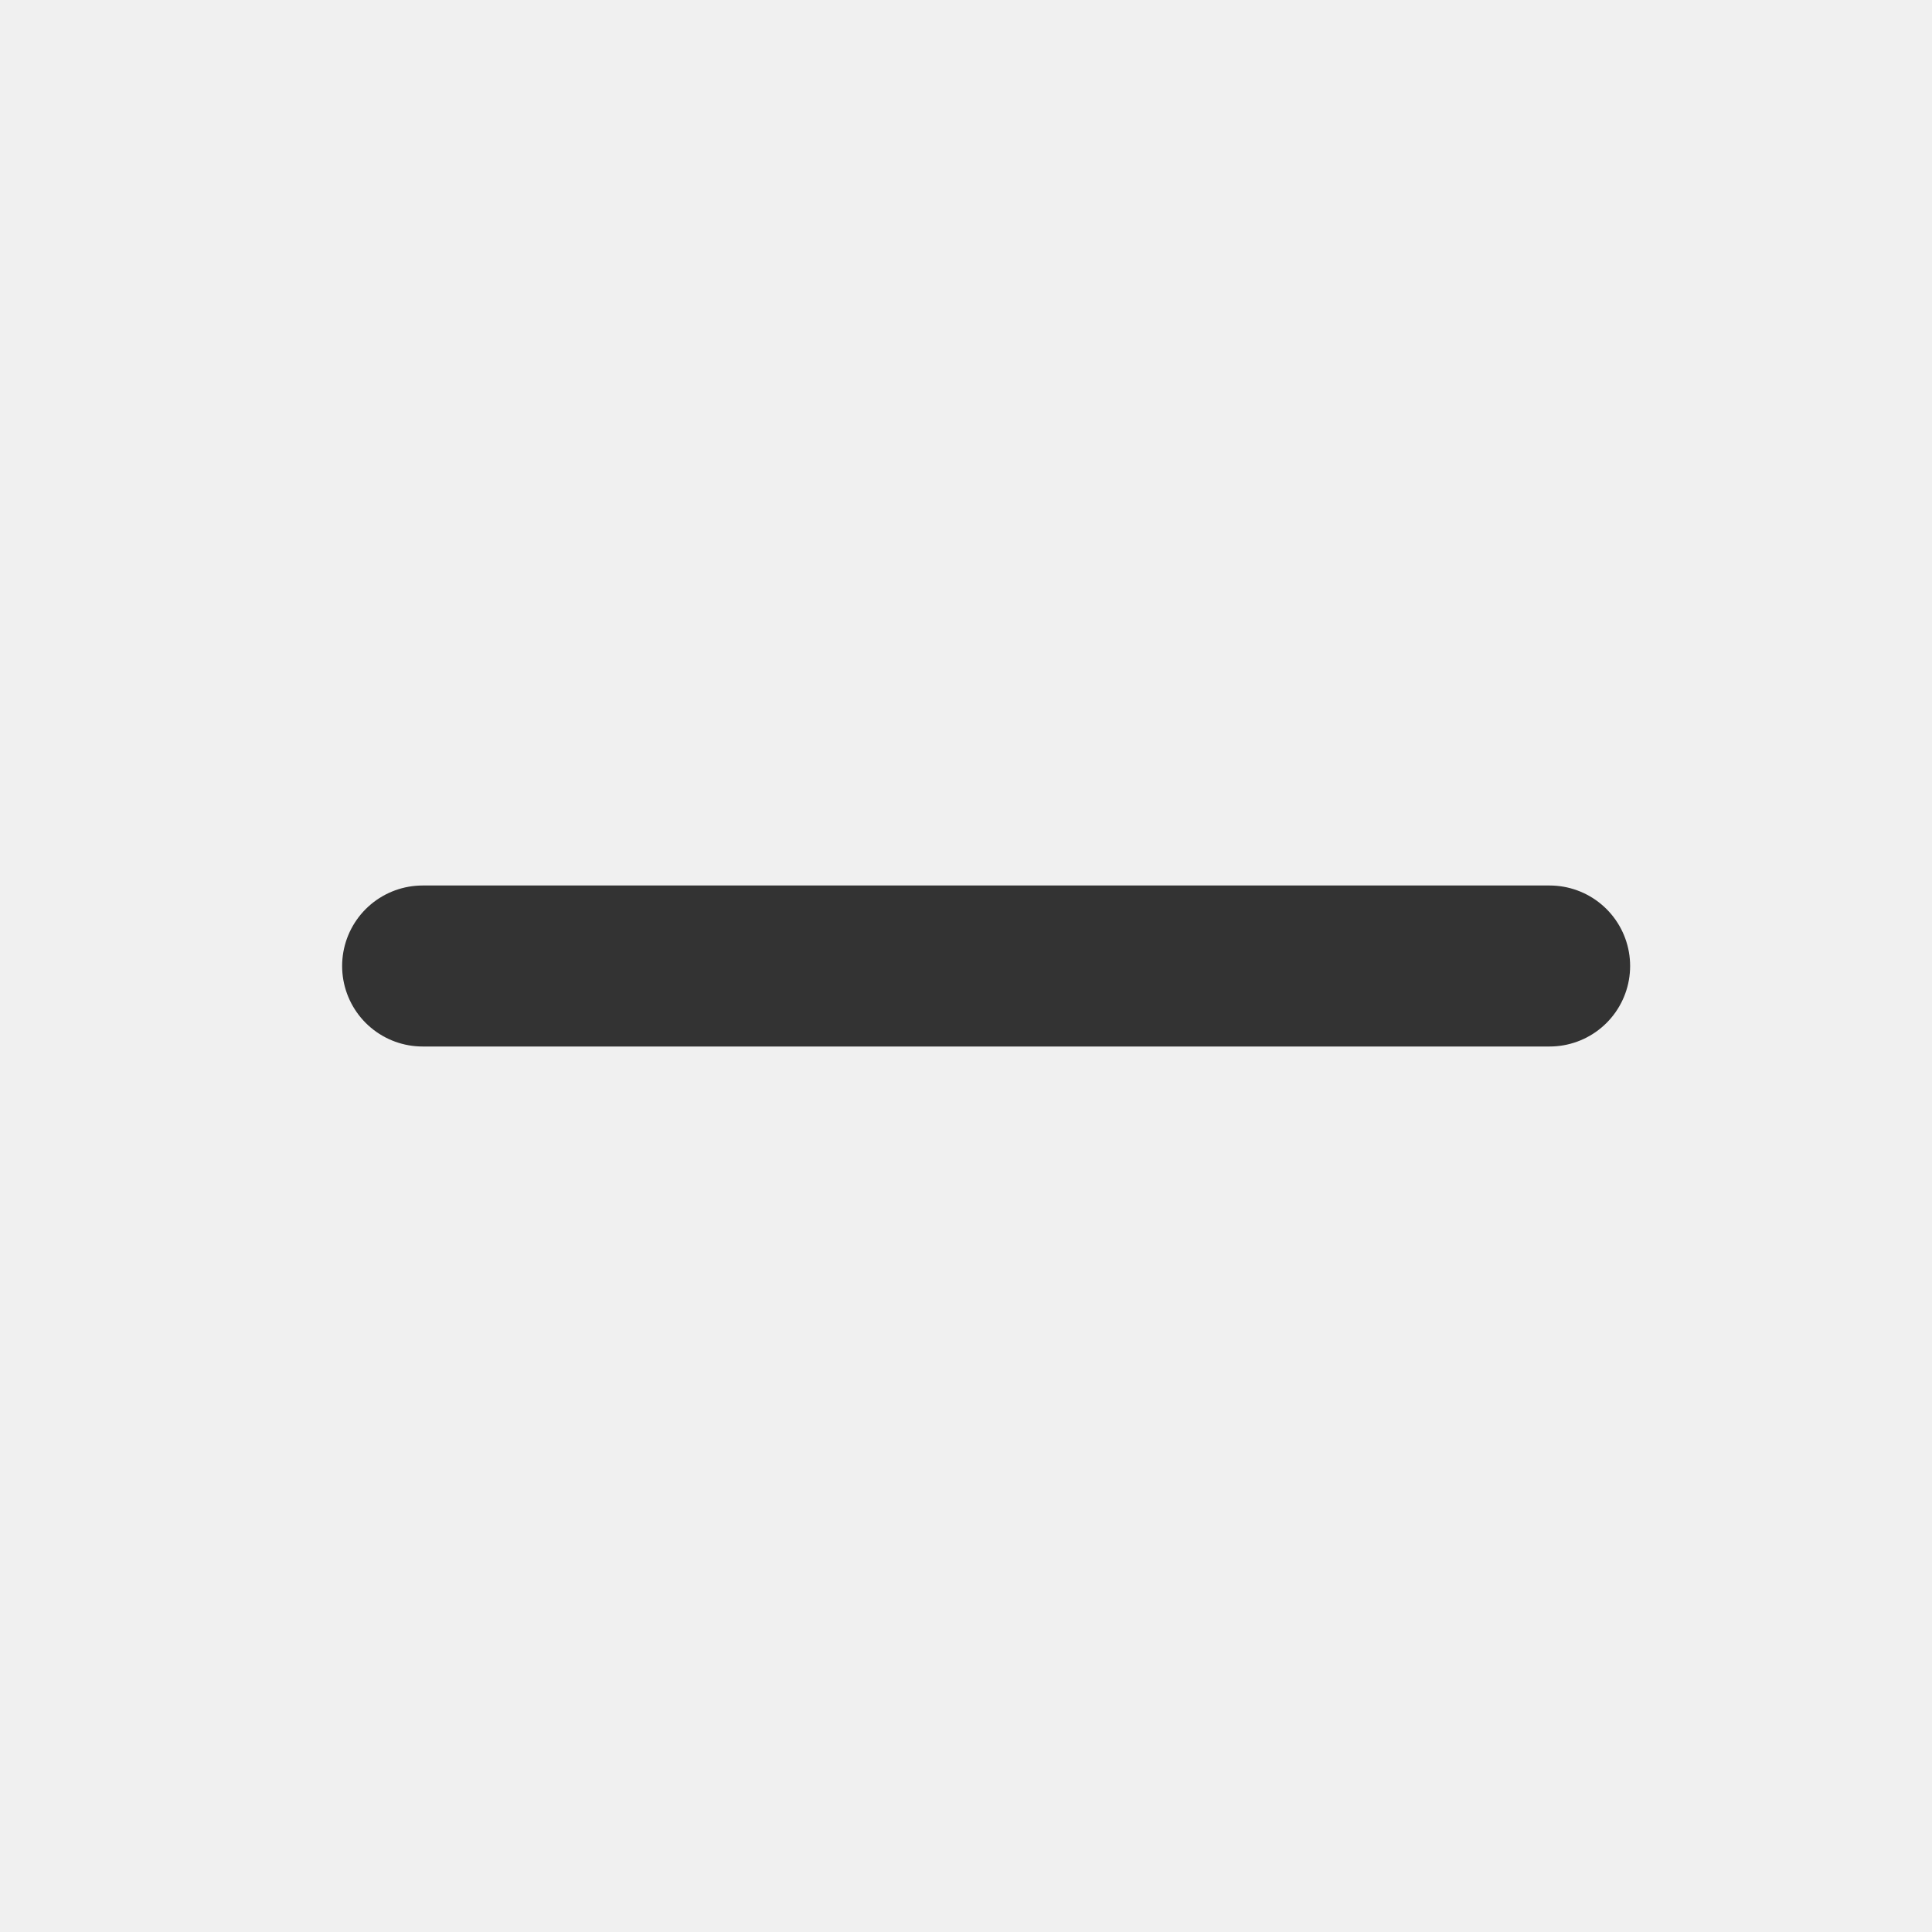
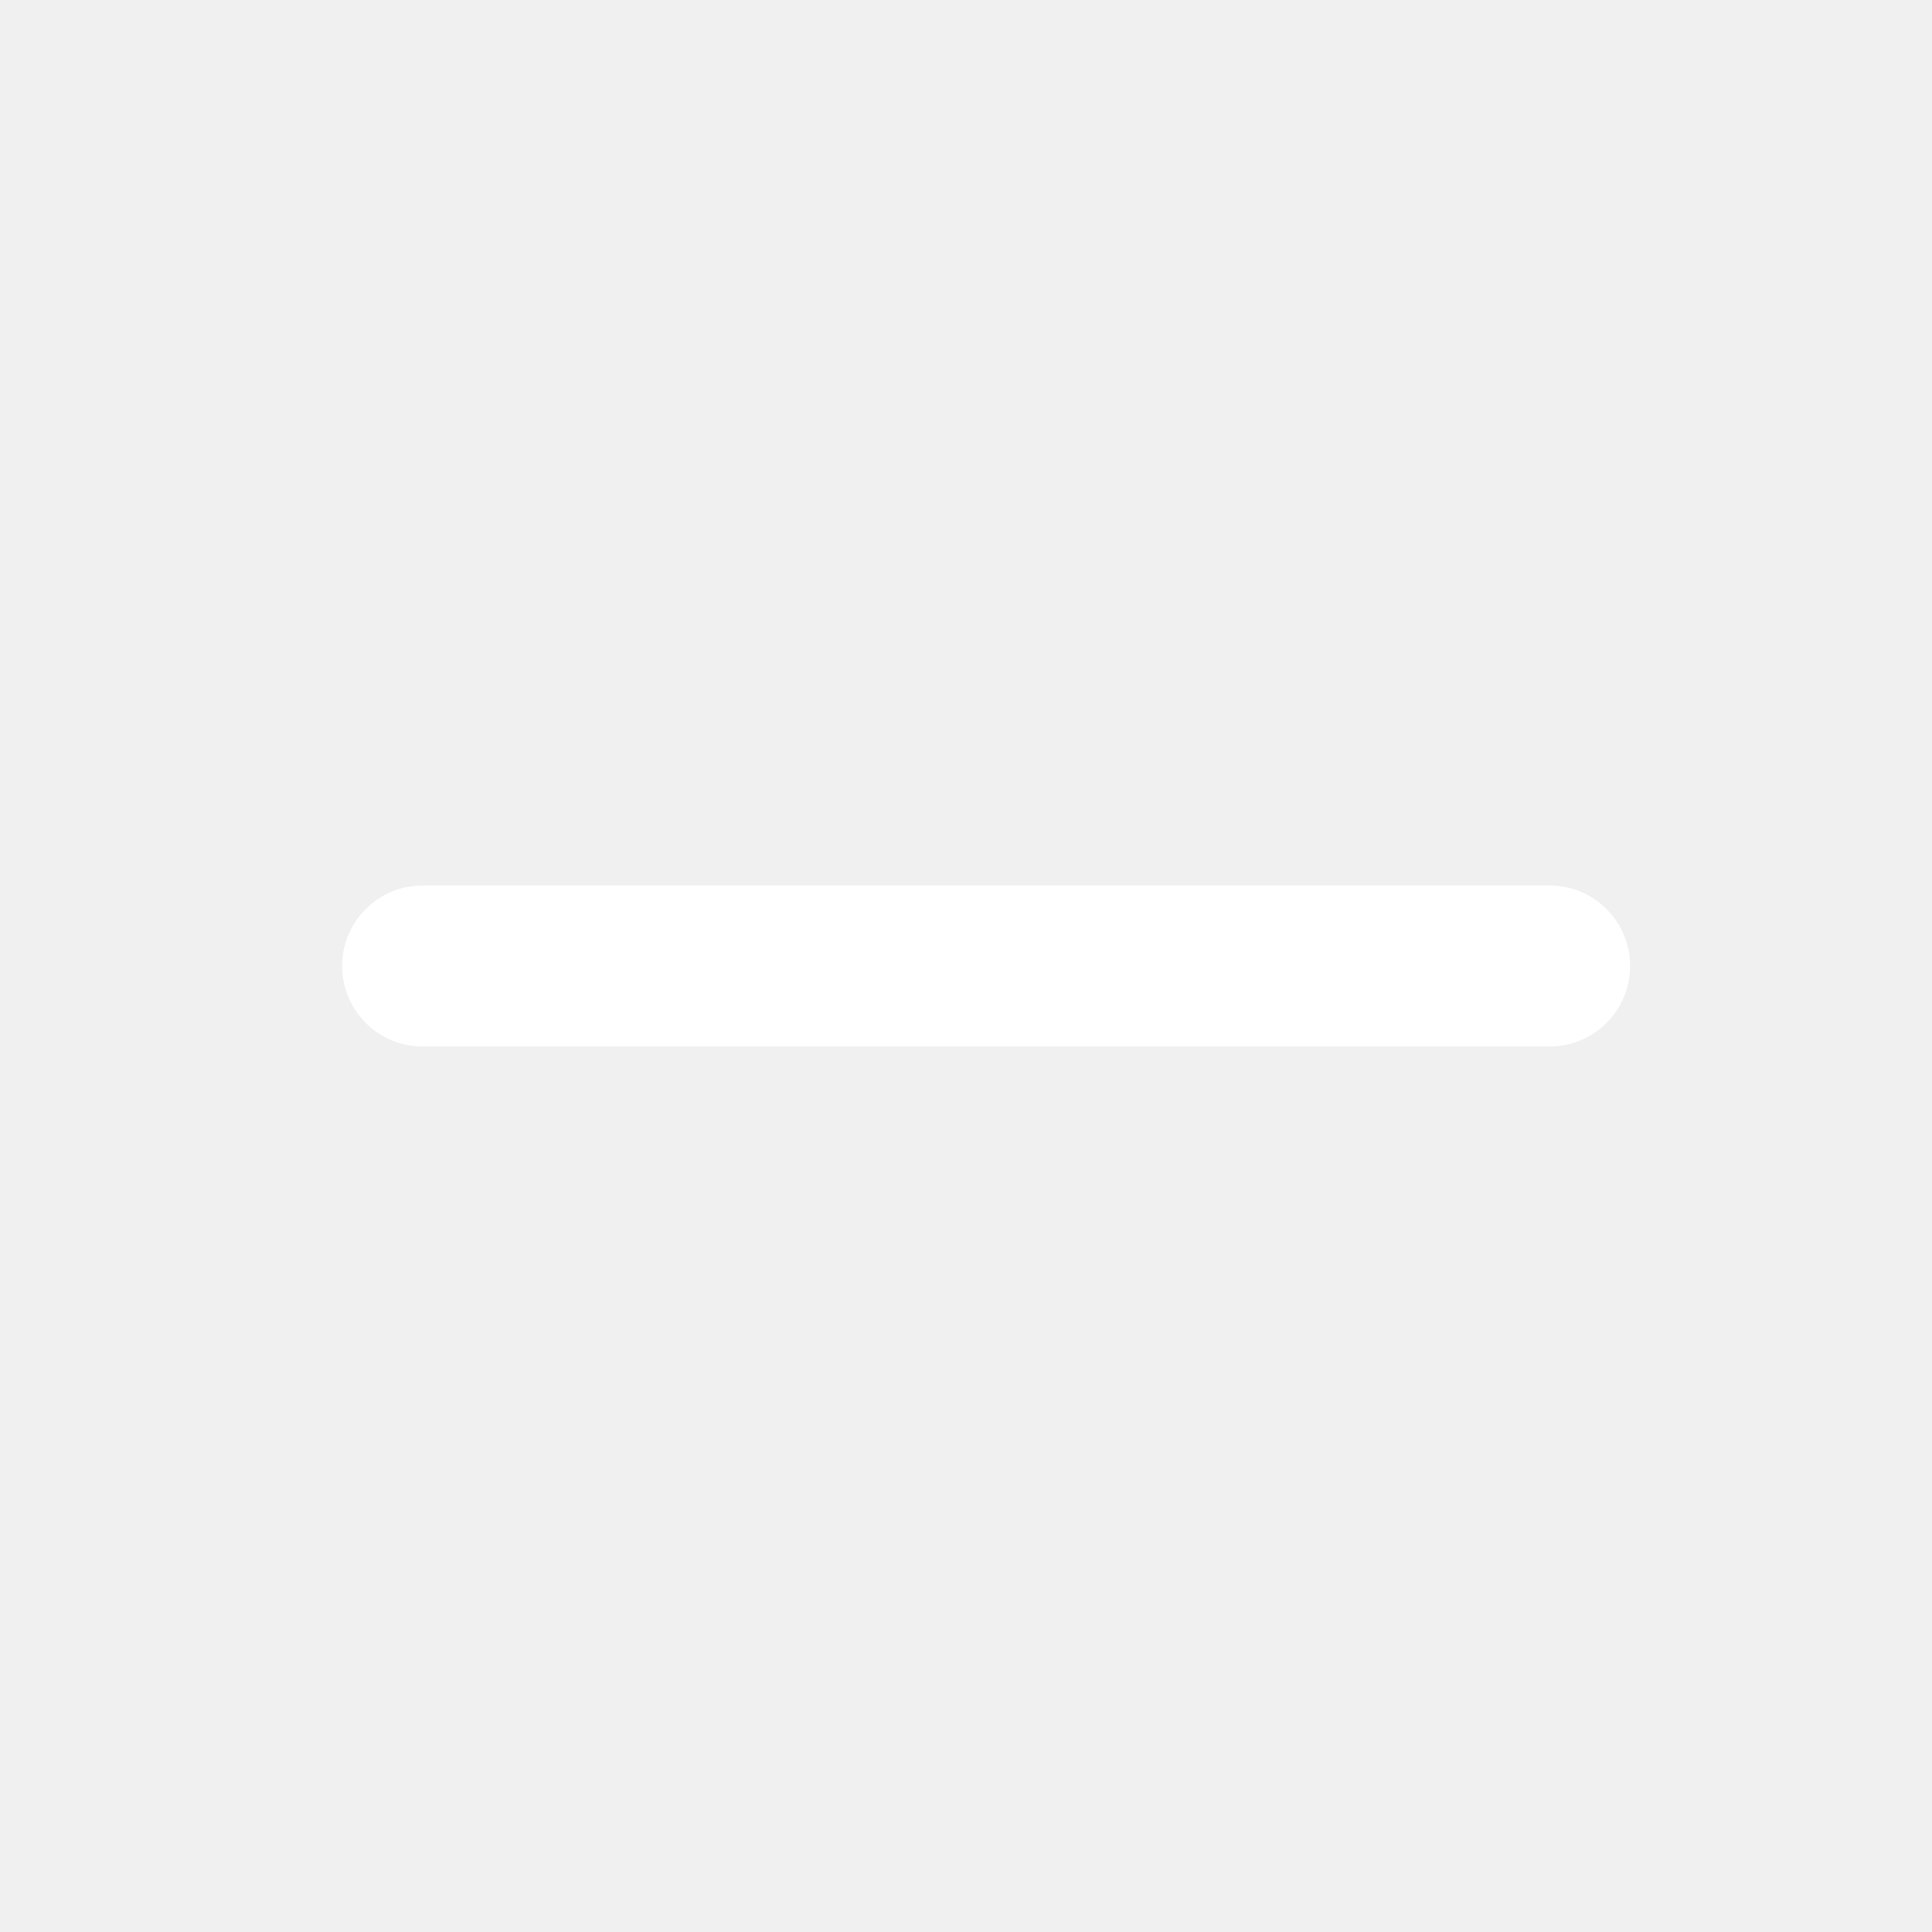
<svg xmlns="http://www.w3.org/2000/svg" width="24" height="24" viewBox="0 0 24 24" fill="none">
  <g clip-path="url(#clip0_302_1171)">
    <path d="M24 0H0V24H24V0Z" fill="white" fill-opacity="0.01" />
-     <path d="M5.25 12H19.25" stroke="#333333" stroke-width="2" stroke-linecap="round" stroke-linejoin="round" />
+     <path d="M5.25 12H19.25" stroke="white" stroke-width="2" stroke-linecap="round" stroke-linejoin="round" />
  </g>
  <defs>
    <clipPath id="clip0_302_1171">
      <rect width="24" height="24" fill="white" />
    </clipPath>
  </defs>
</svg>
